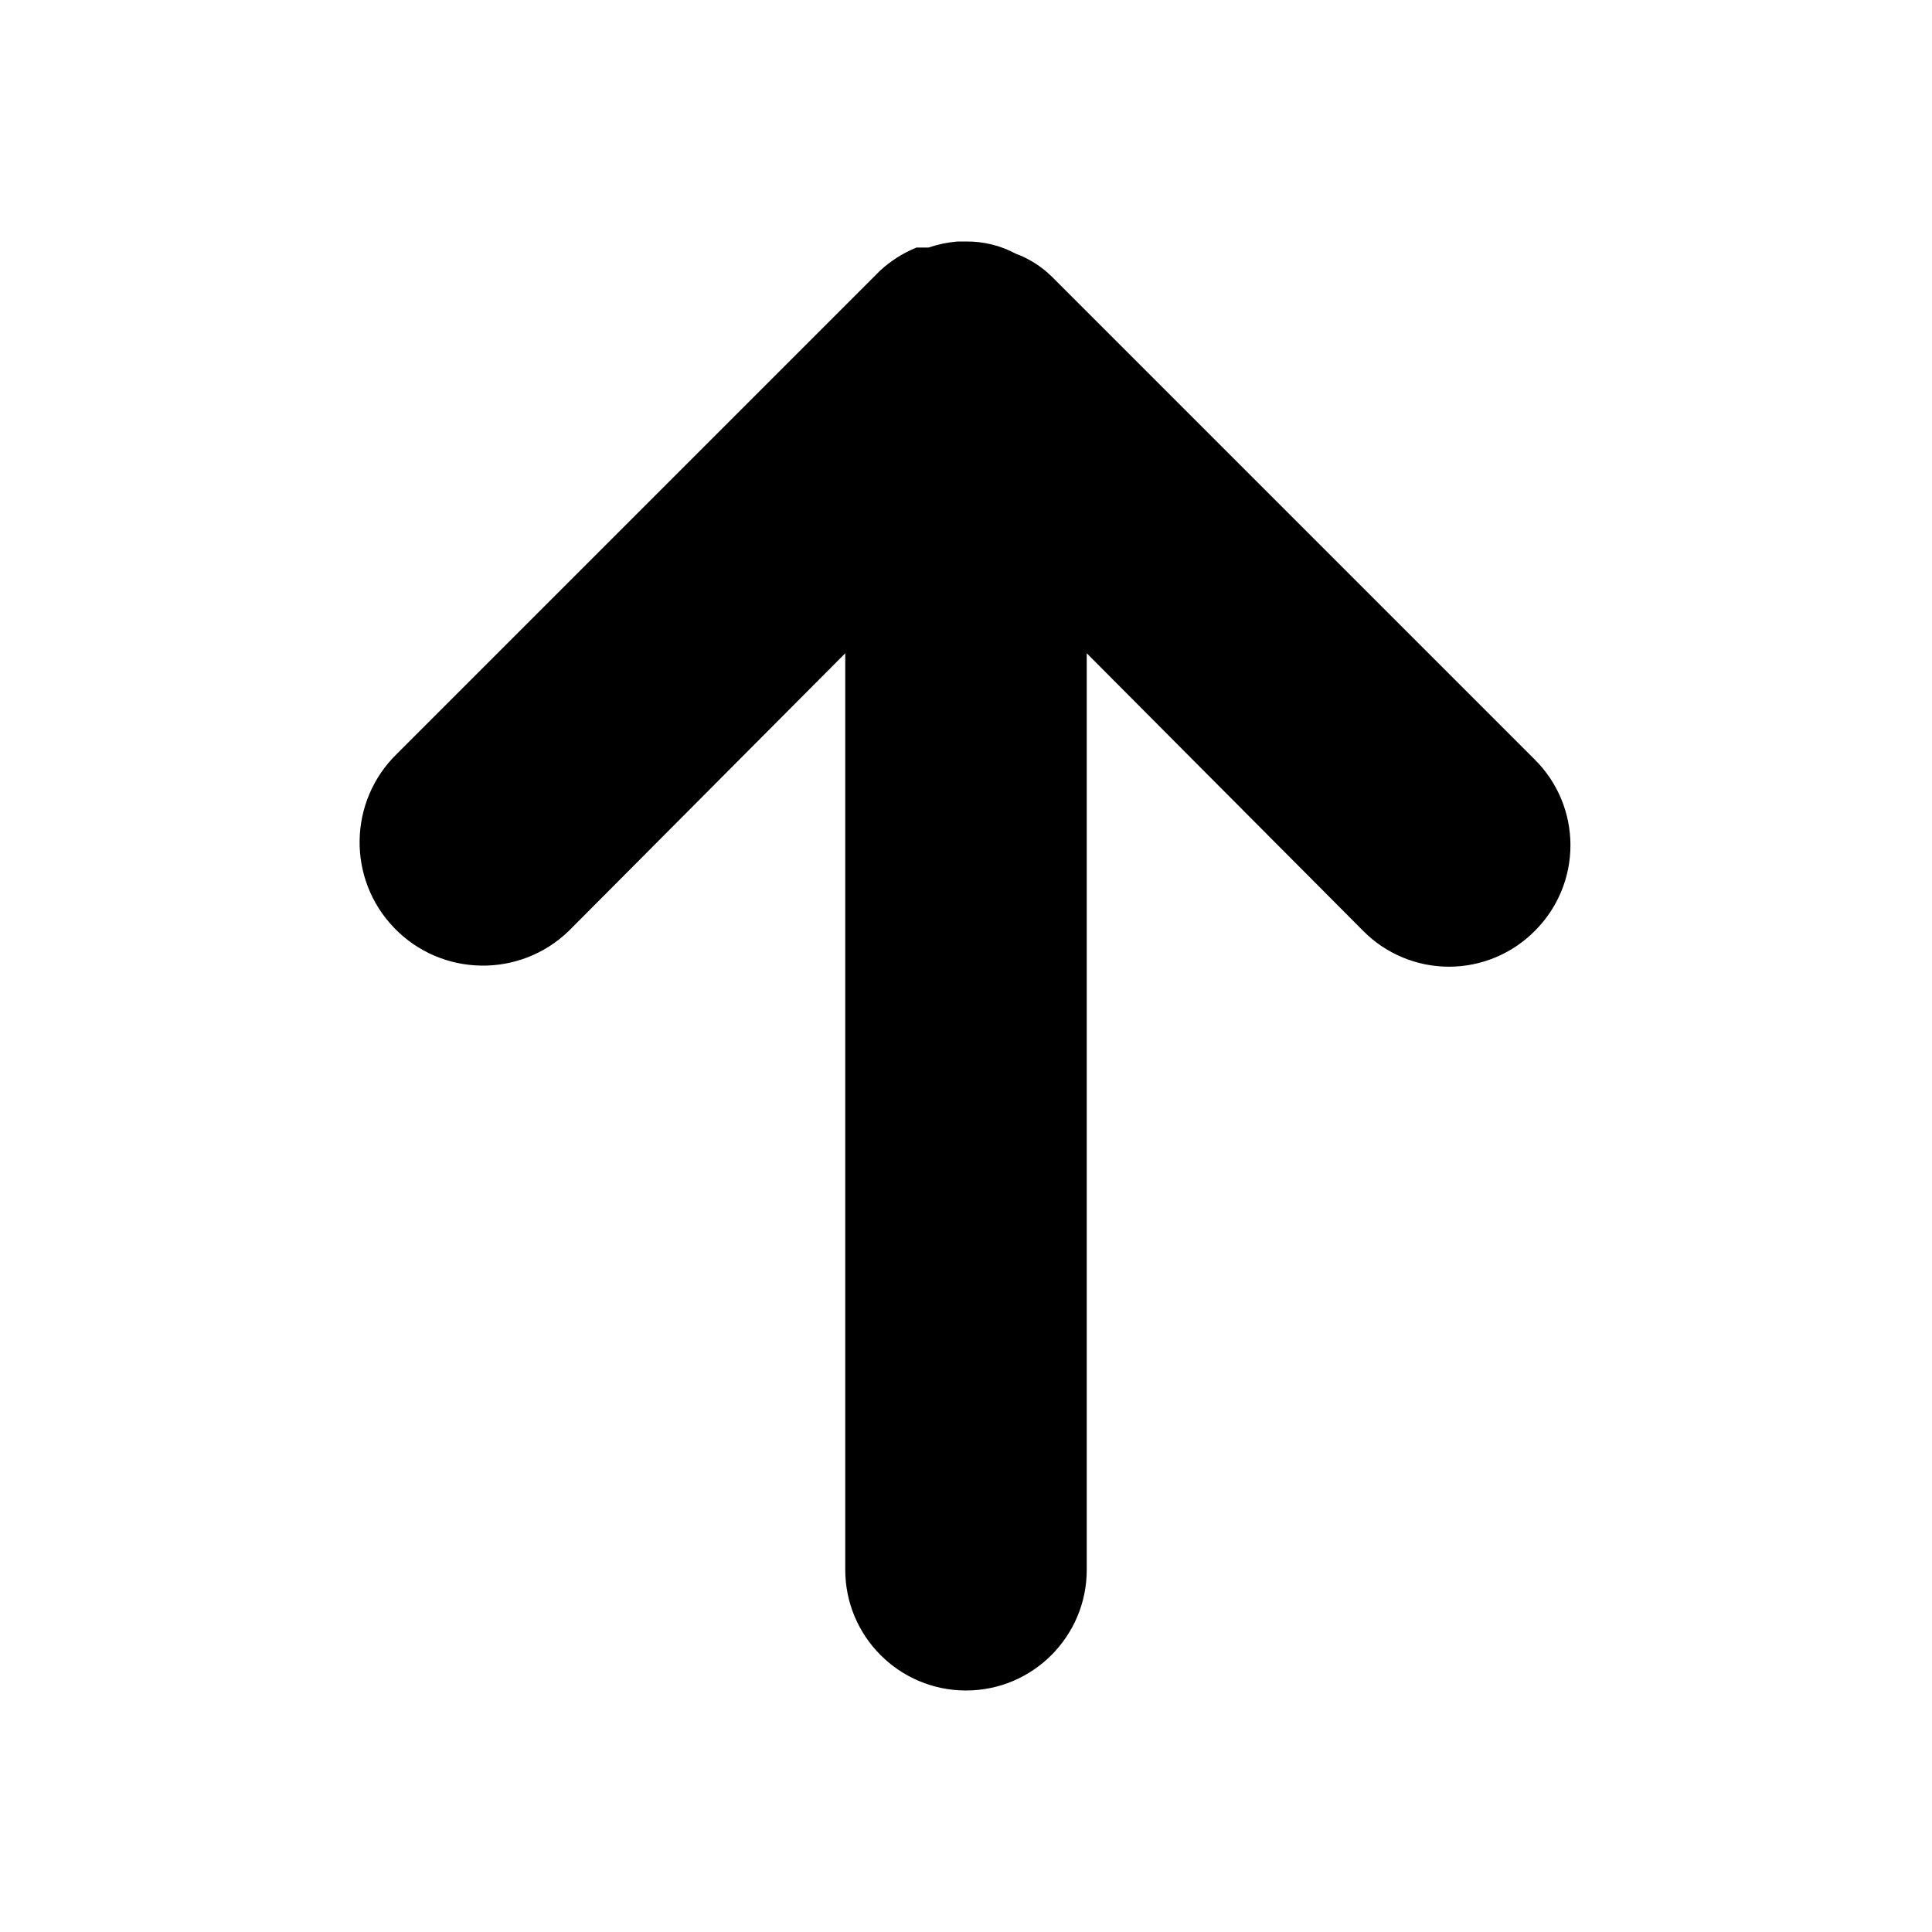
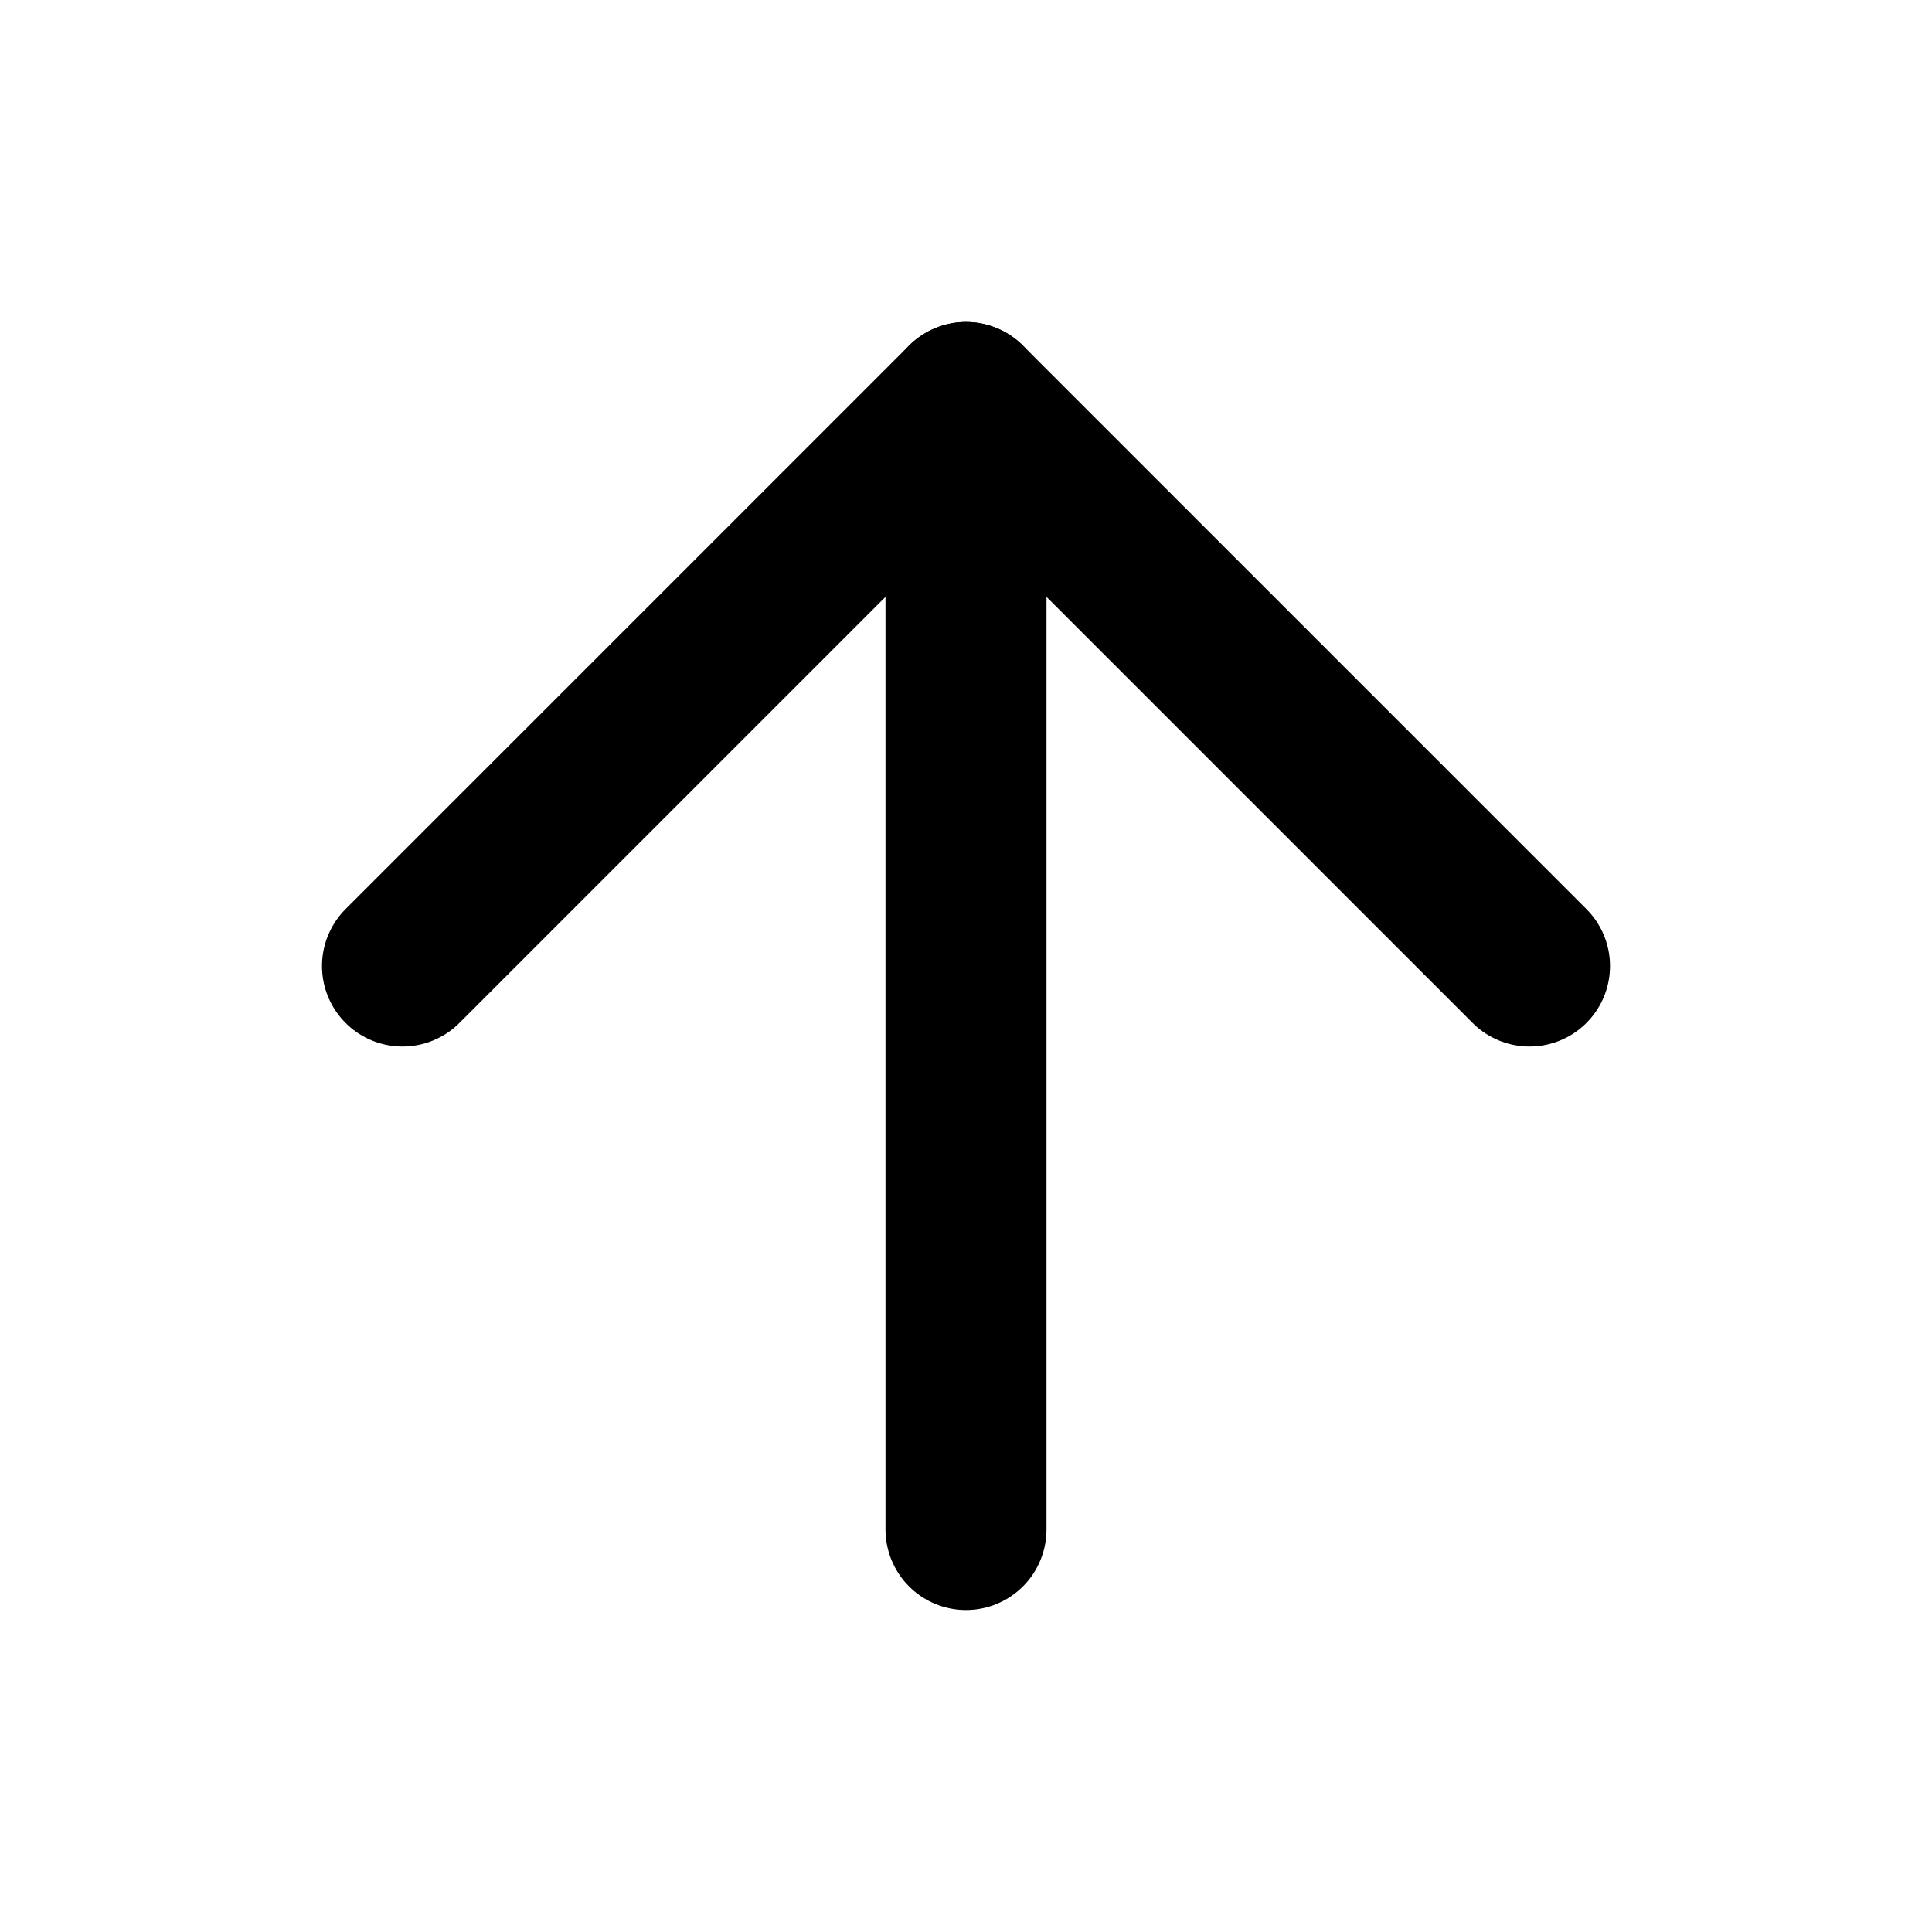
- <svg xmlns="http://www.w3.org/2000/svg" viewBox="0 0 16 16">
-   <g id="b8a52859-7632-4c96-b80b-0b371b3d5834" data-name="icons">
-     <path d="M4.71,7.71,7,5.41V13a1,1,0,0,0,2,0V5.41l2.29,2.3a1,1,0,0,0,1.42,0,1,1,0,0,0,0-1.42l-4-4,0,0a.85.85,0,0,0-.3-.19h0A.85.85,0,0,0,8,2H7.93a1,1,0,0,0-.24.05l-.1,0a1,1,0,0,0-.3.19l-4,4A1,1,0,0,0,4.71,7.71Z" />
-   </g>
+ <svg xmlns="http://www.w3.org/2000/svg" width="24" height="24" viewBox="0 0 24 24" fill="none" stroke="currentColor" stroke-width="2" stroke-linecap="round" stroke-linejoin="round" class="feather feather-arrow-up">
+   <line x1="12" y1="19" x2="12" y2="5" />
+   <polyline points="5 12 12 5 19 12" />
</svg>
